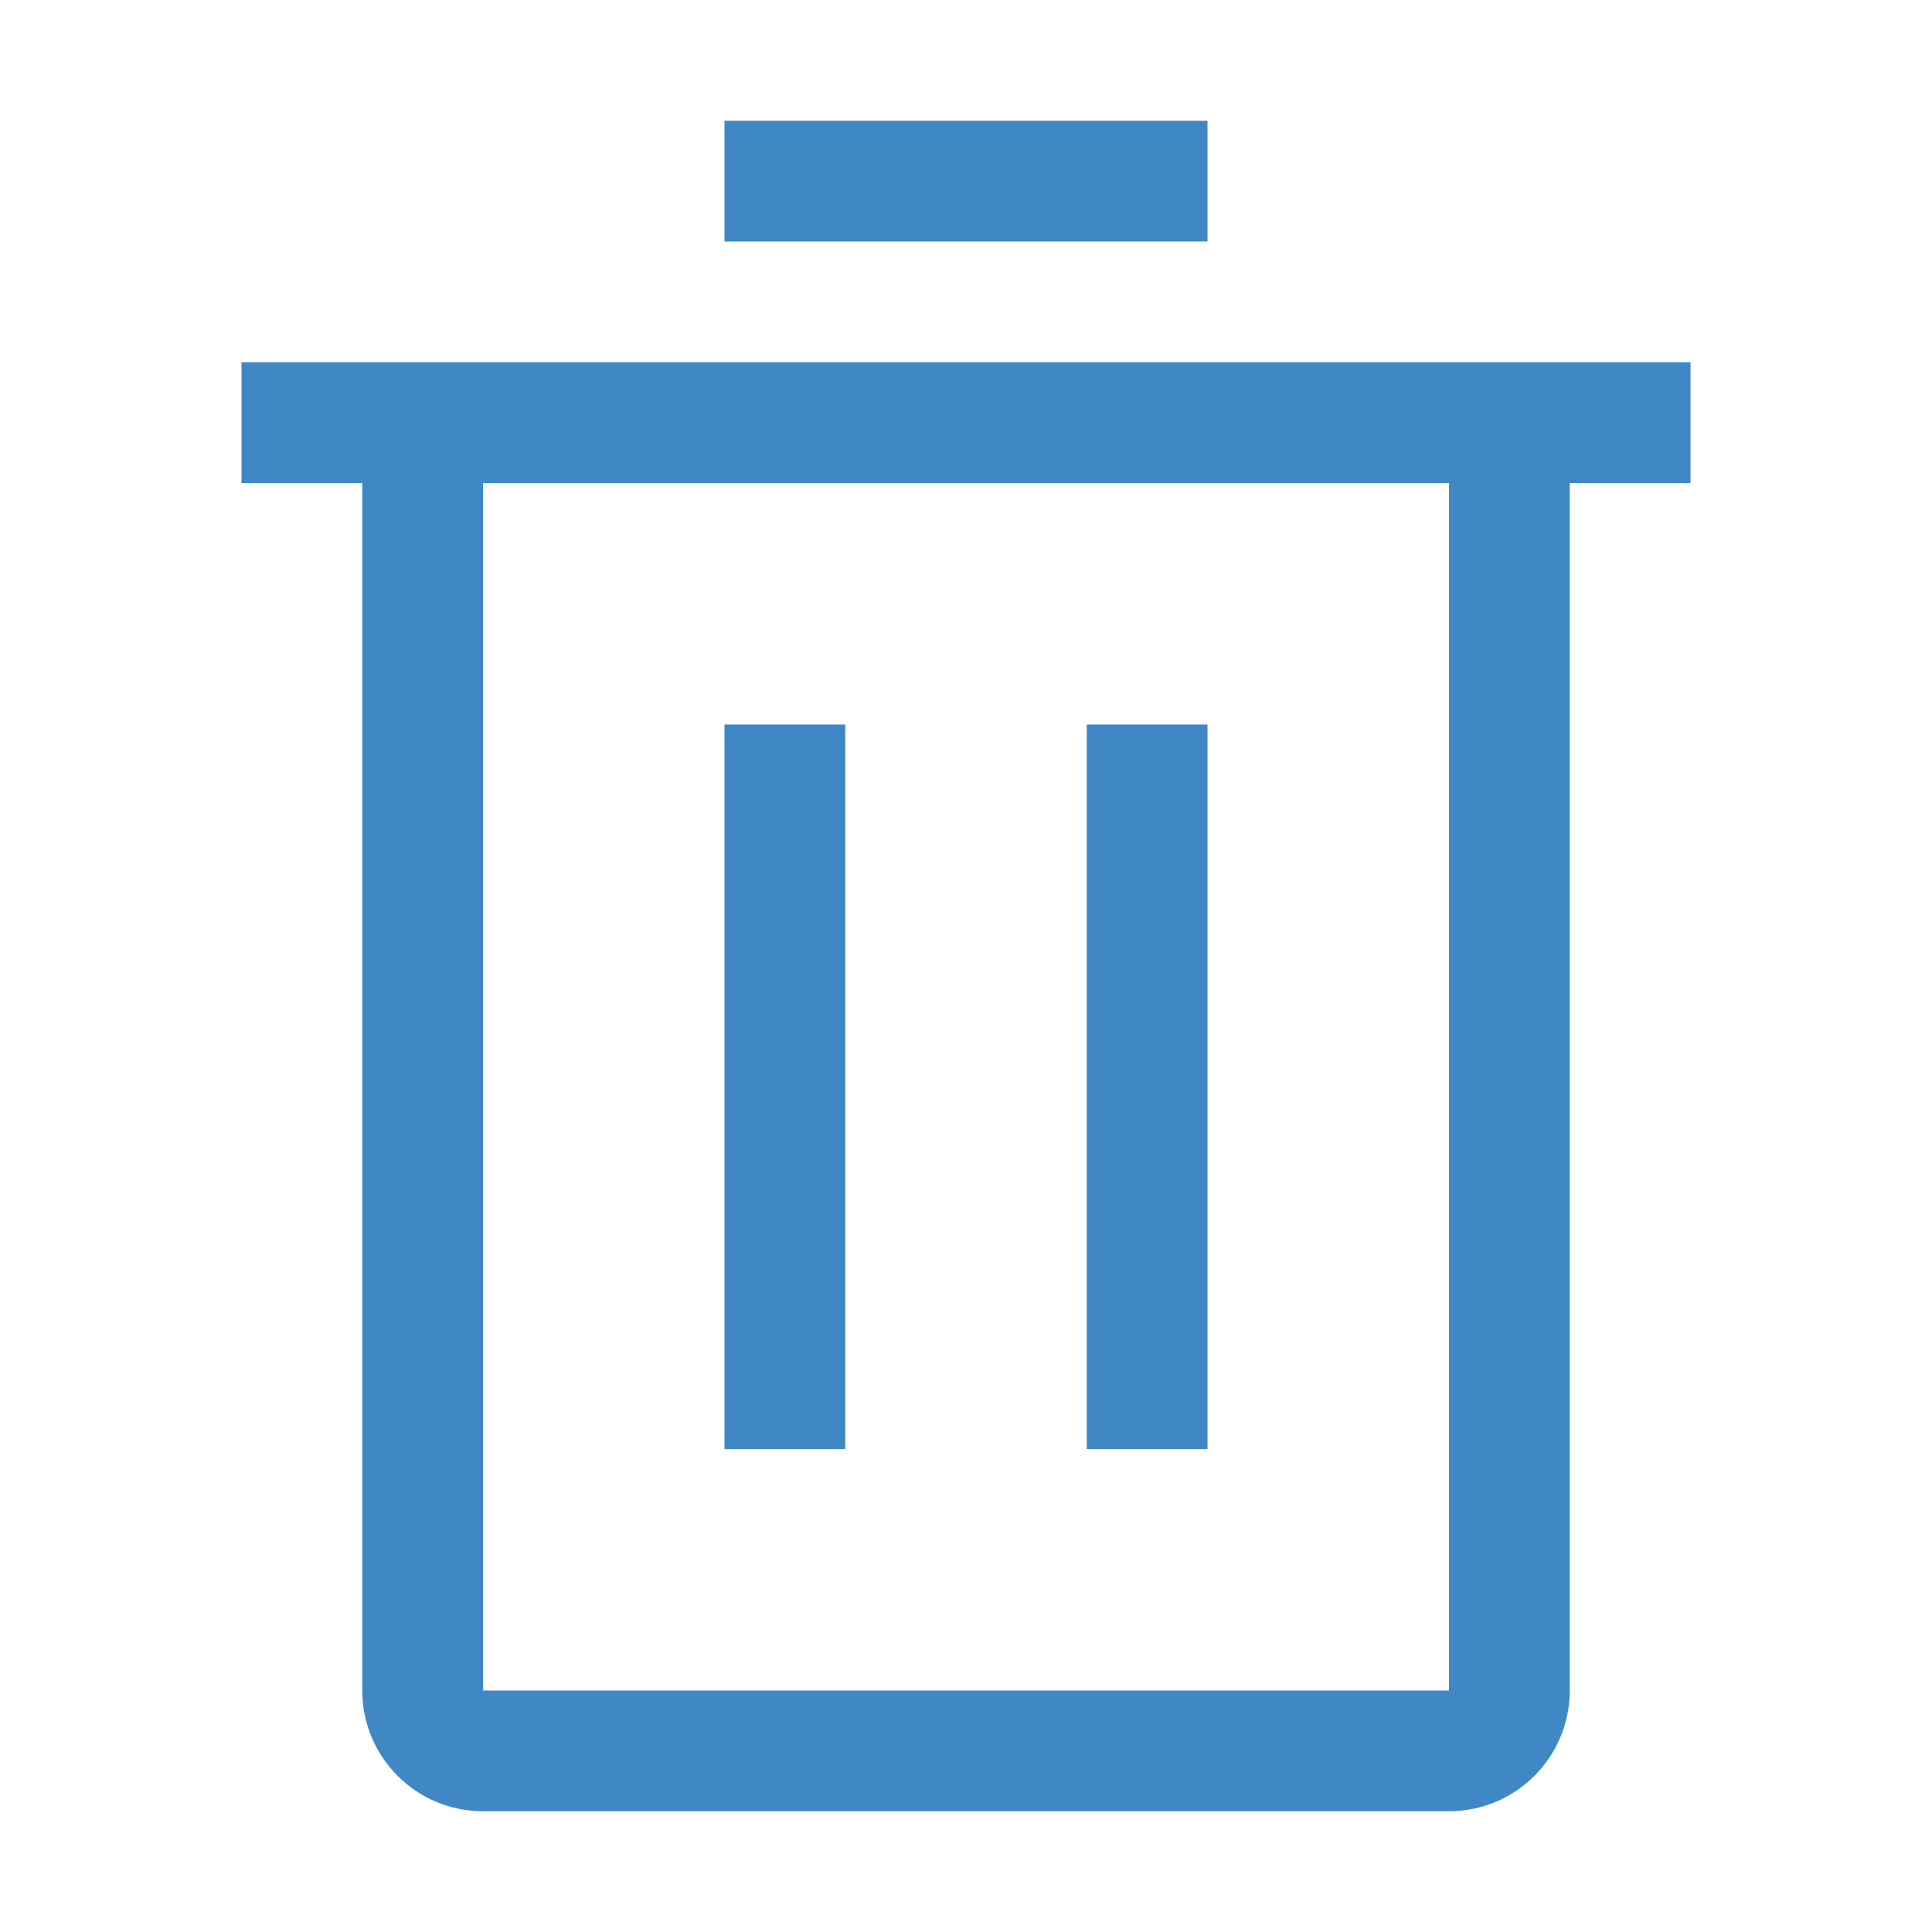
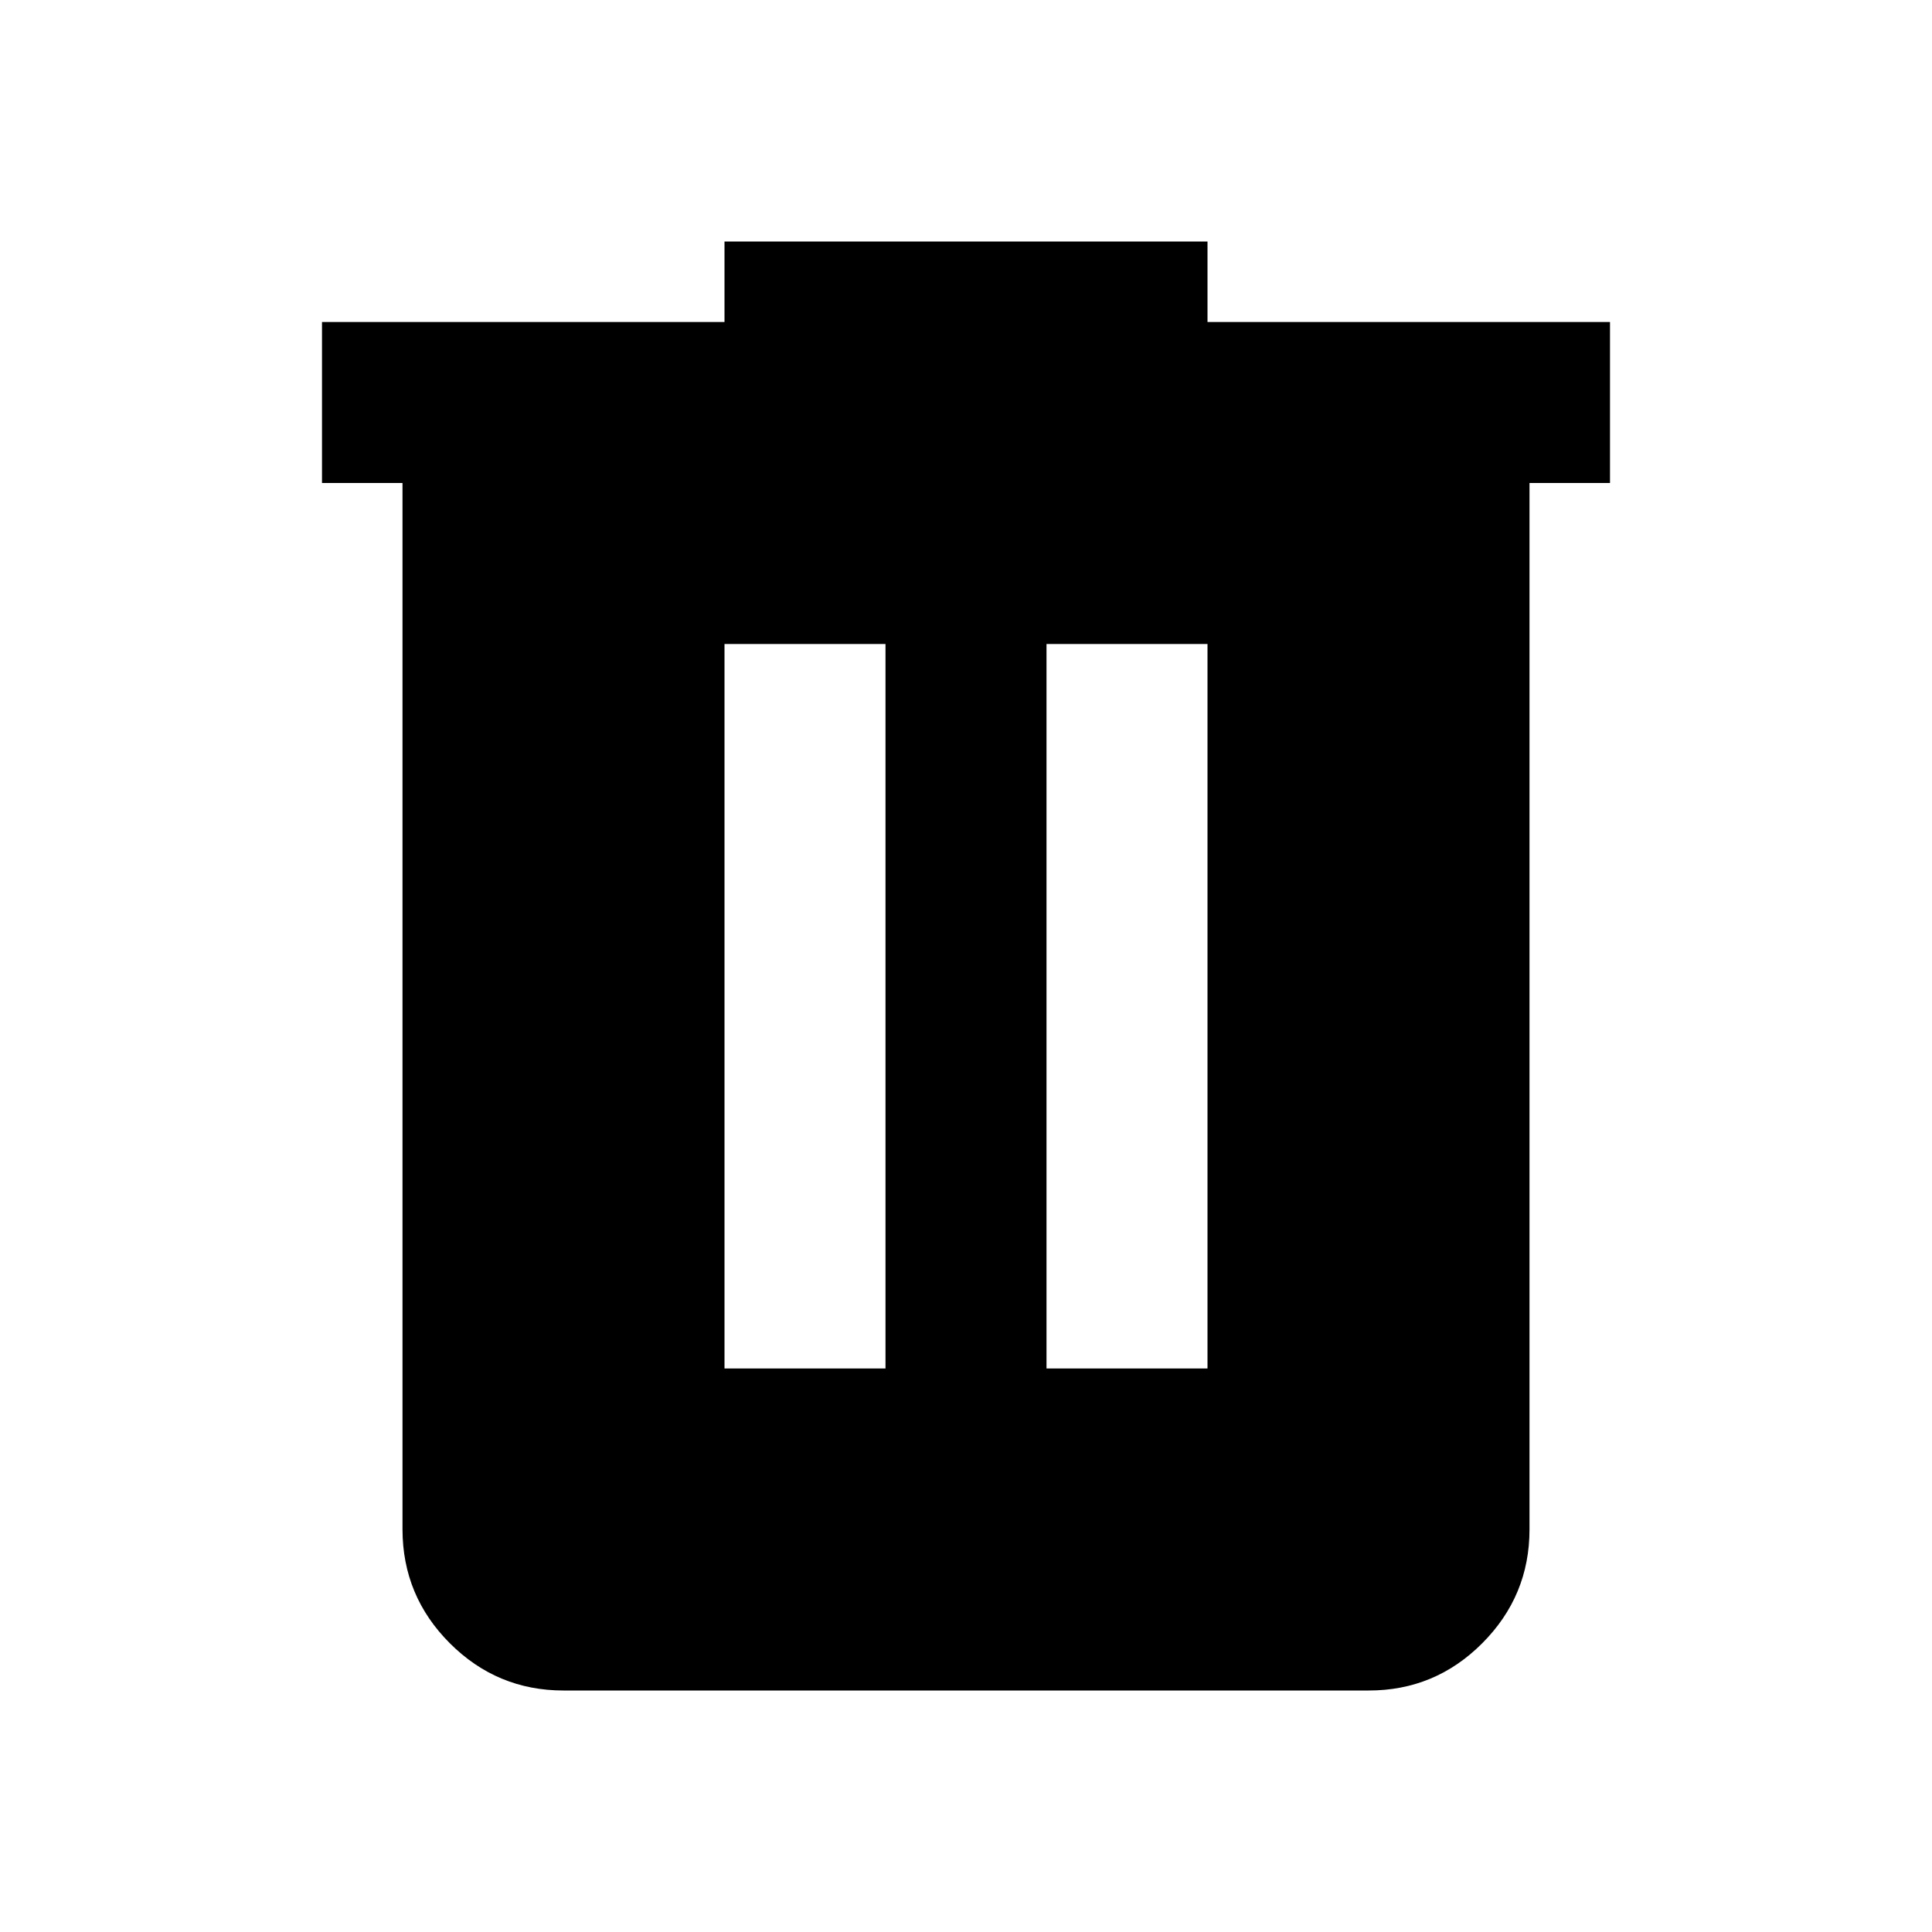
- <svg xmlns="http://www.w3.org/2000/svg" fill="#3F88C5" width="20px" height="20px" viewBox="0 0 32 32" id="icon">
-   <defs>
-     <style>.cls-1{fill:none;}</style>
-   </defs>
-   <rect x="12" y="12" width="2" height="12" />
-   <rect x="18" y="12" width="2" height="12" />
-   <path d="M4,6V8H6V28a2,2,0,0,0,2,2H24a2,2,0,0,0,2-2V8h2V6ZM8,28V8H24V28Z" />
-   <rect x="12" y="2" width="8" height="2" />
-   <rect id="_Transparent_Rectangle_" data-name="&lt;Transparent Rectangle&gt;" class="cls-1" width="32" height="32" />
+ <svg xmlns="http://www.w3.org/2000/svg" width="24" height="24" viewBox="0 0 24 24" fill="none">
+   <path d="M7 21C6.45 21 5.979 20.804 5.588 20.413C5.197 20.022 5.001 19.551 5 19V6H4V4H9V3H15V4H20V6H19V19C19 19.55 18.804 20.021 18.413 20.413C18.022 20.805 17.551 21.001 17 21H7ZM9 17H11V8H9V17ZM13 17H15V8H13V17Z" fill="black" />
</svg>
